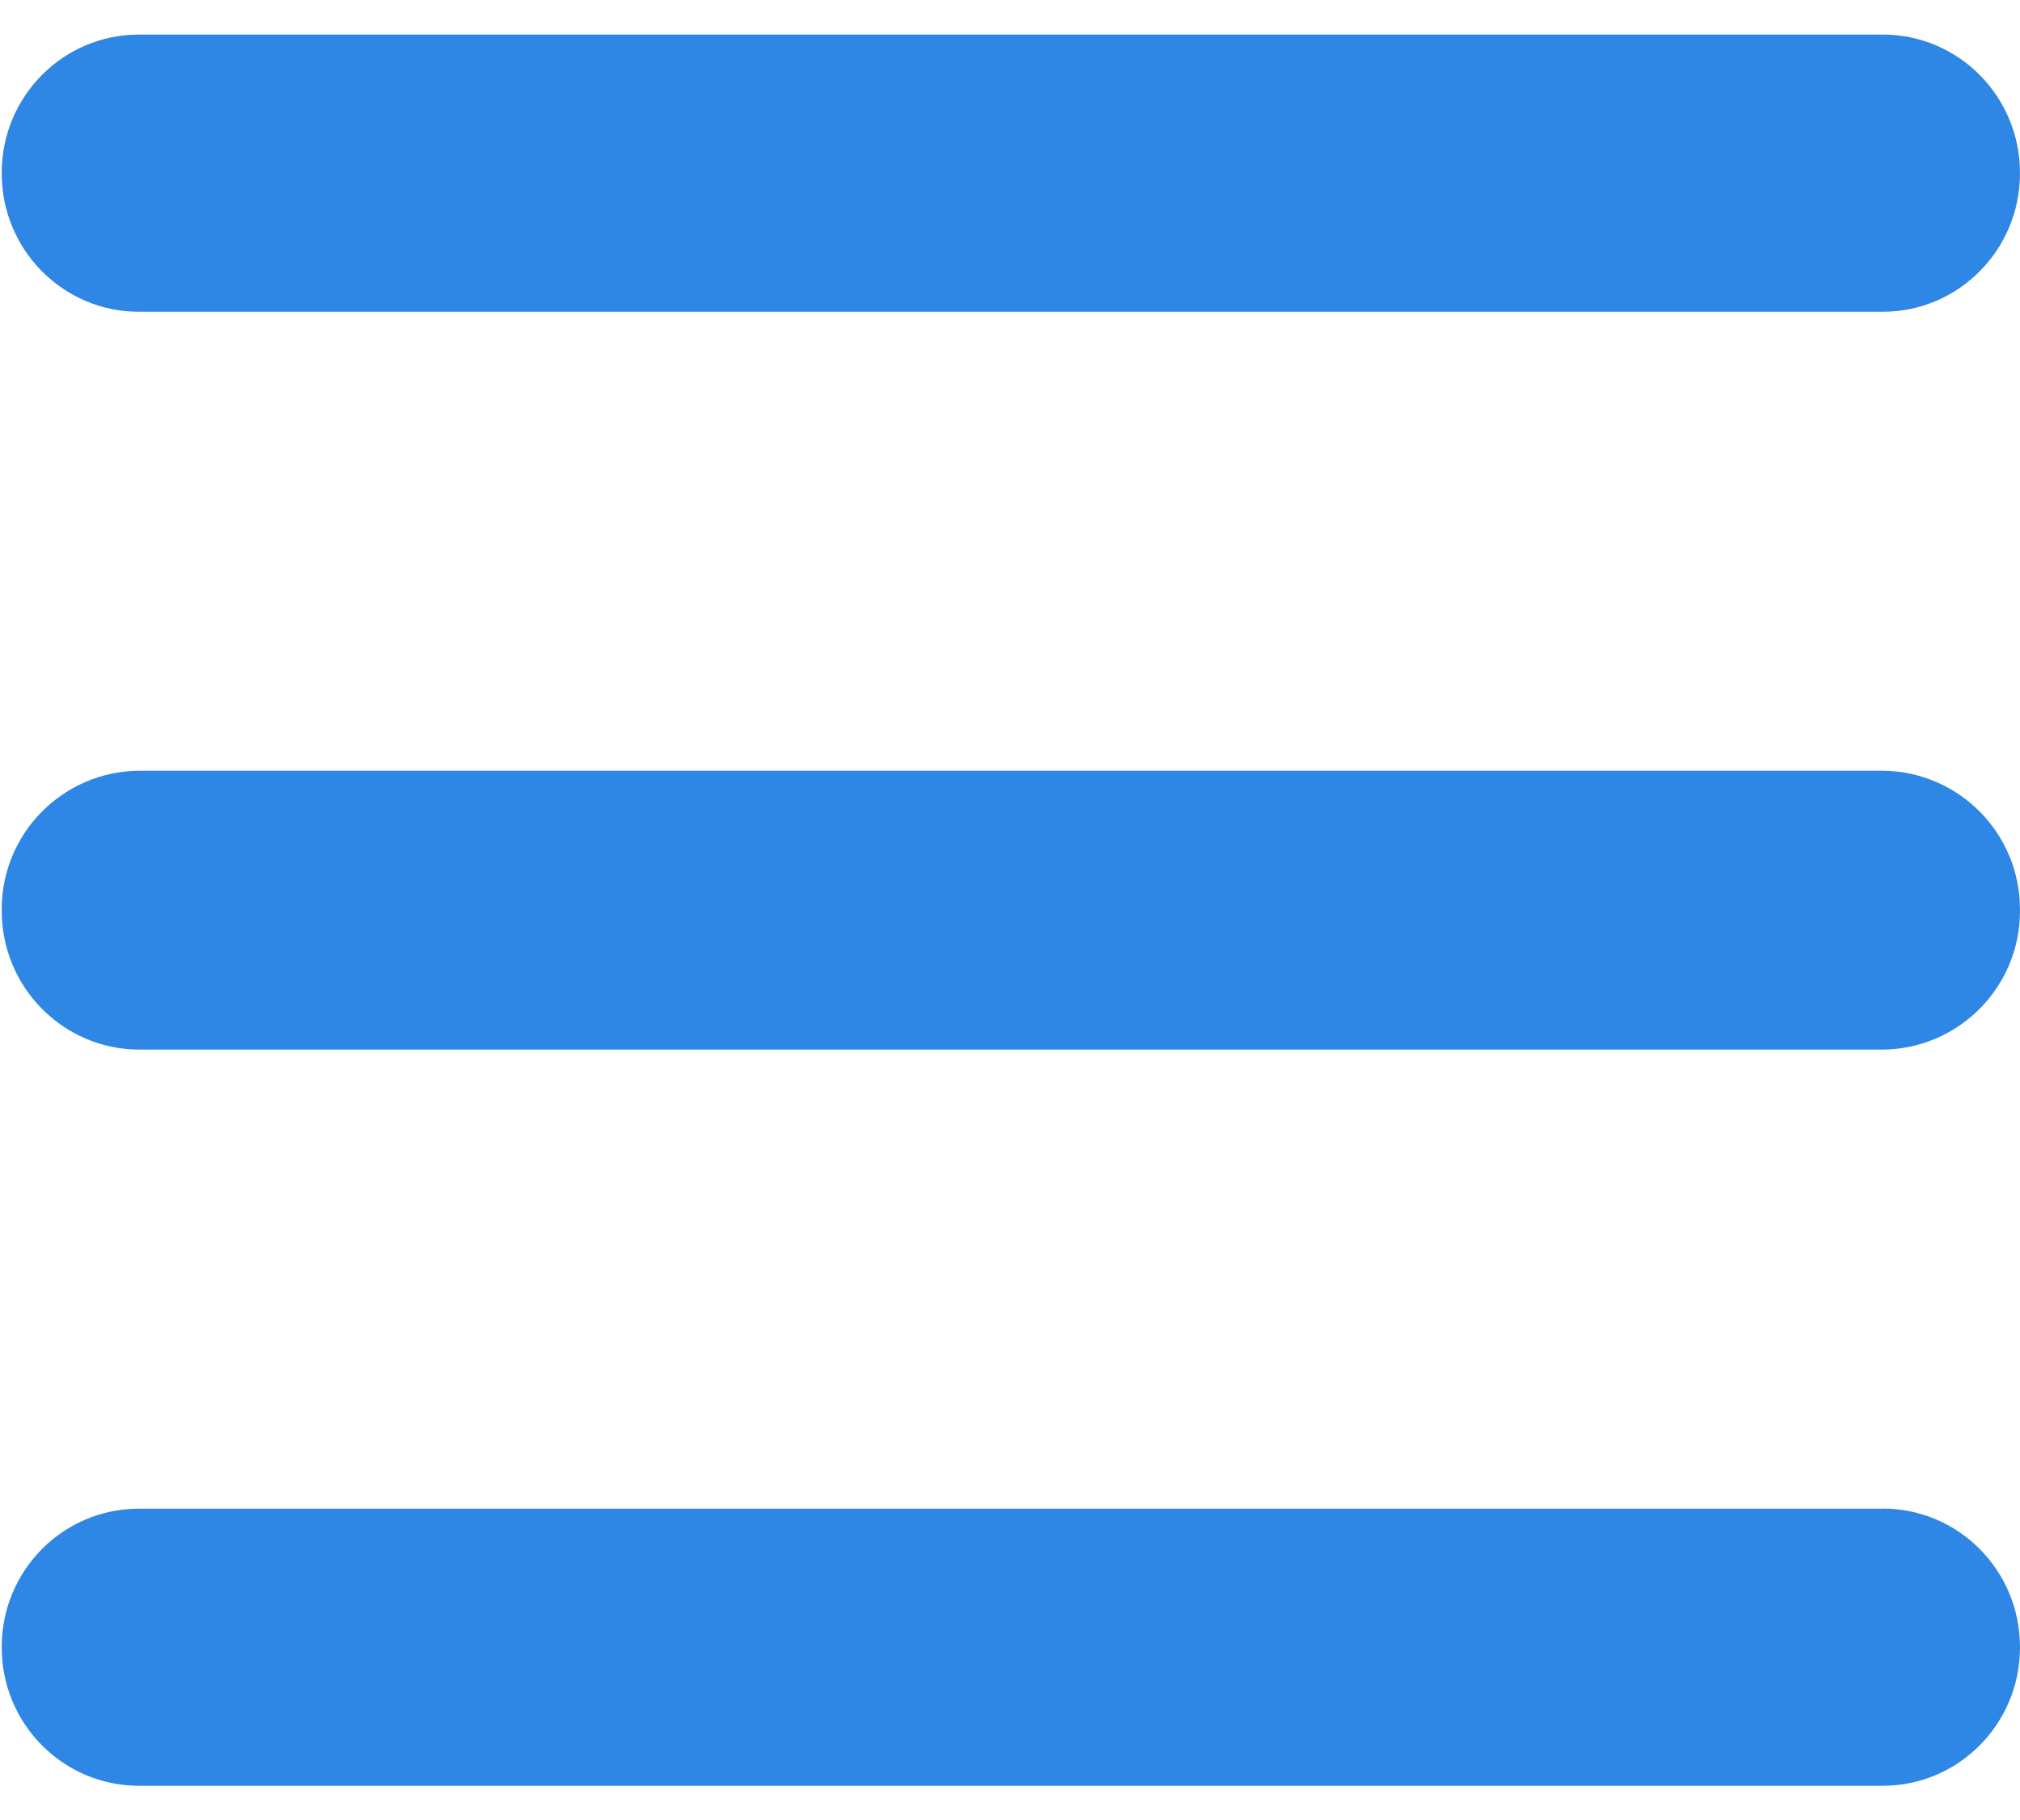
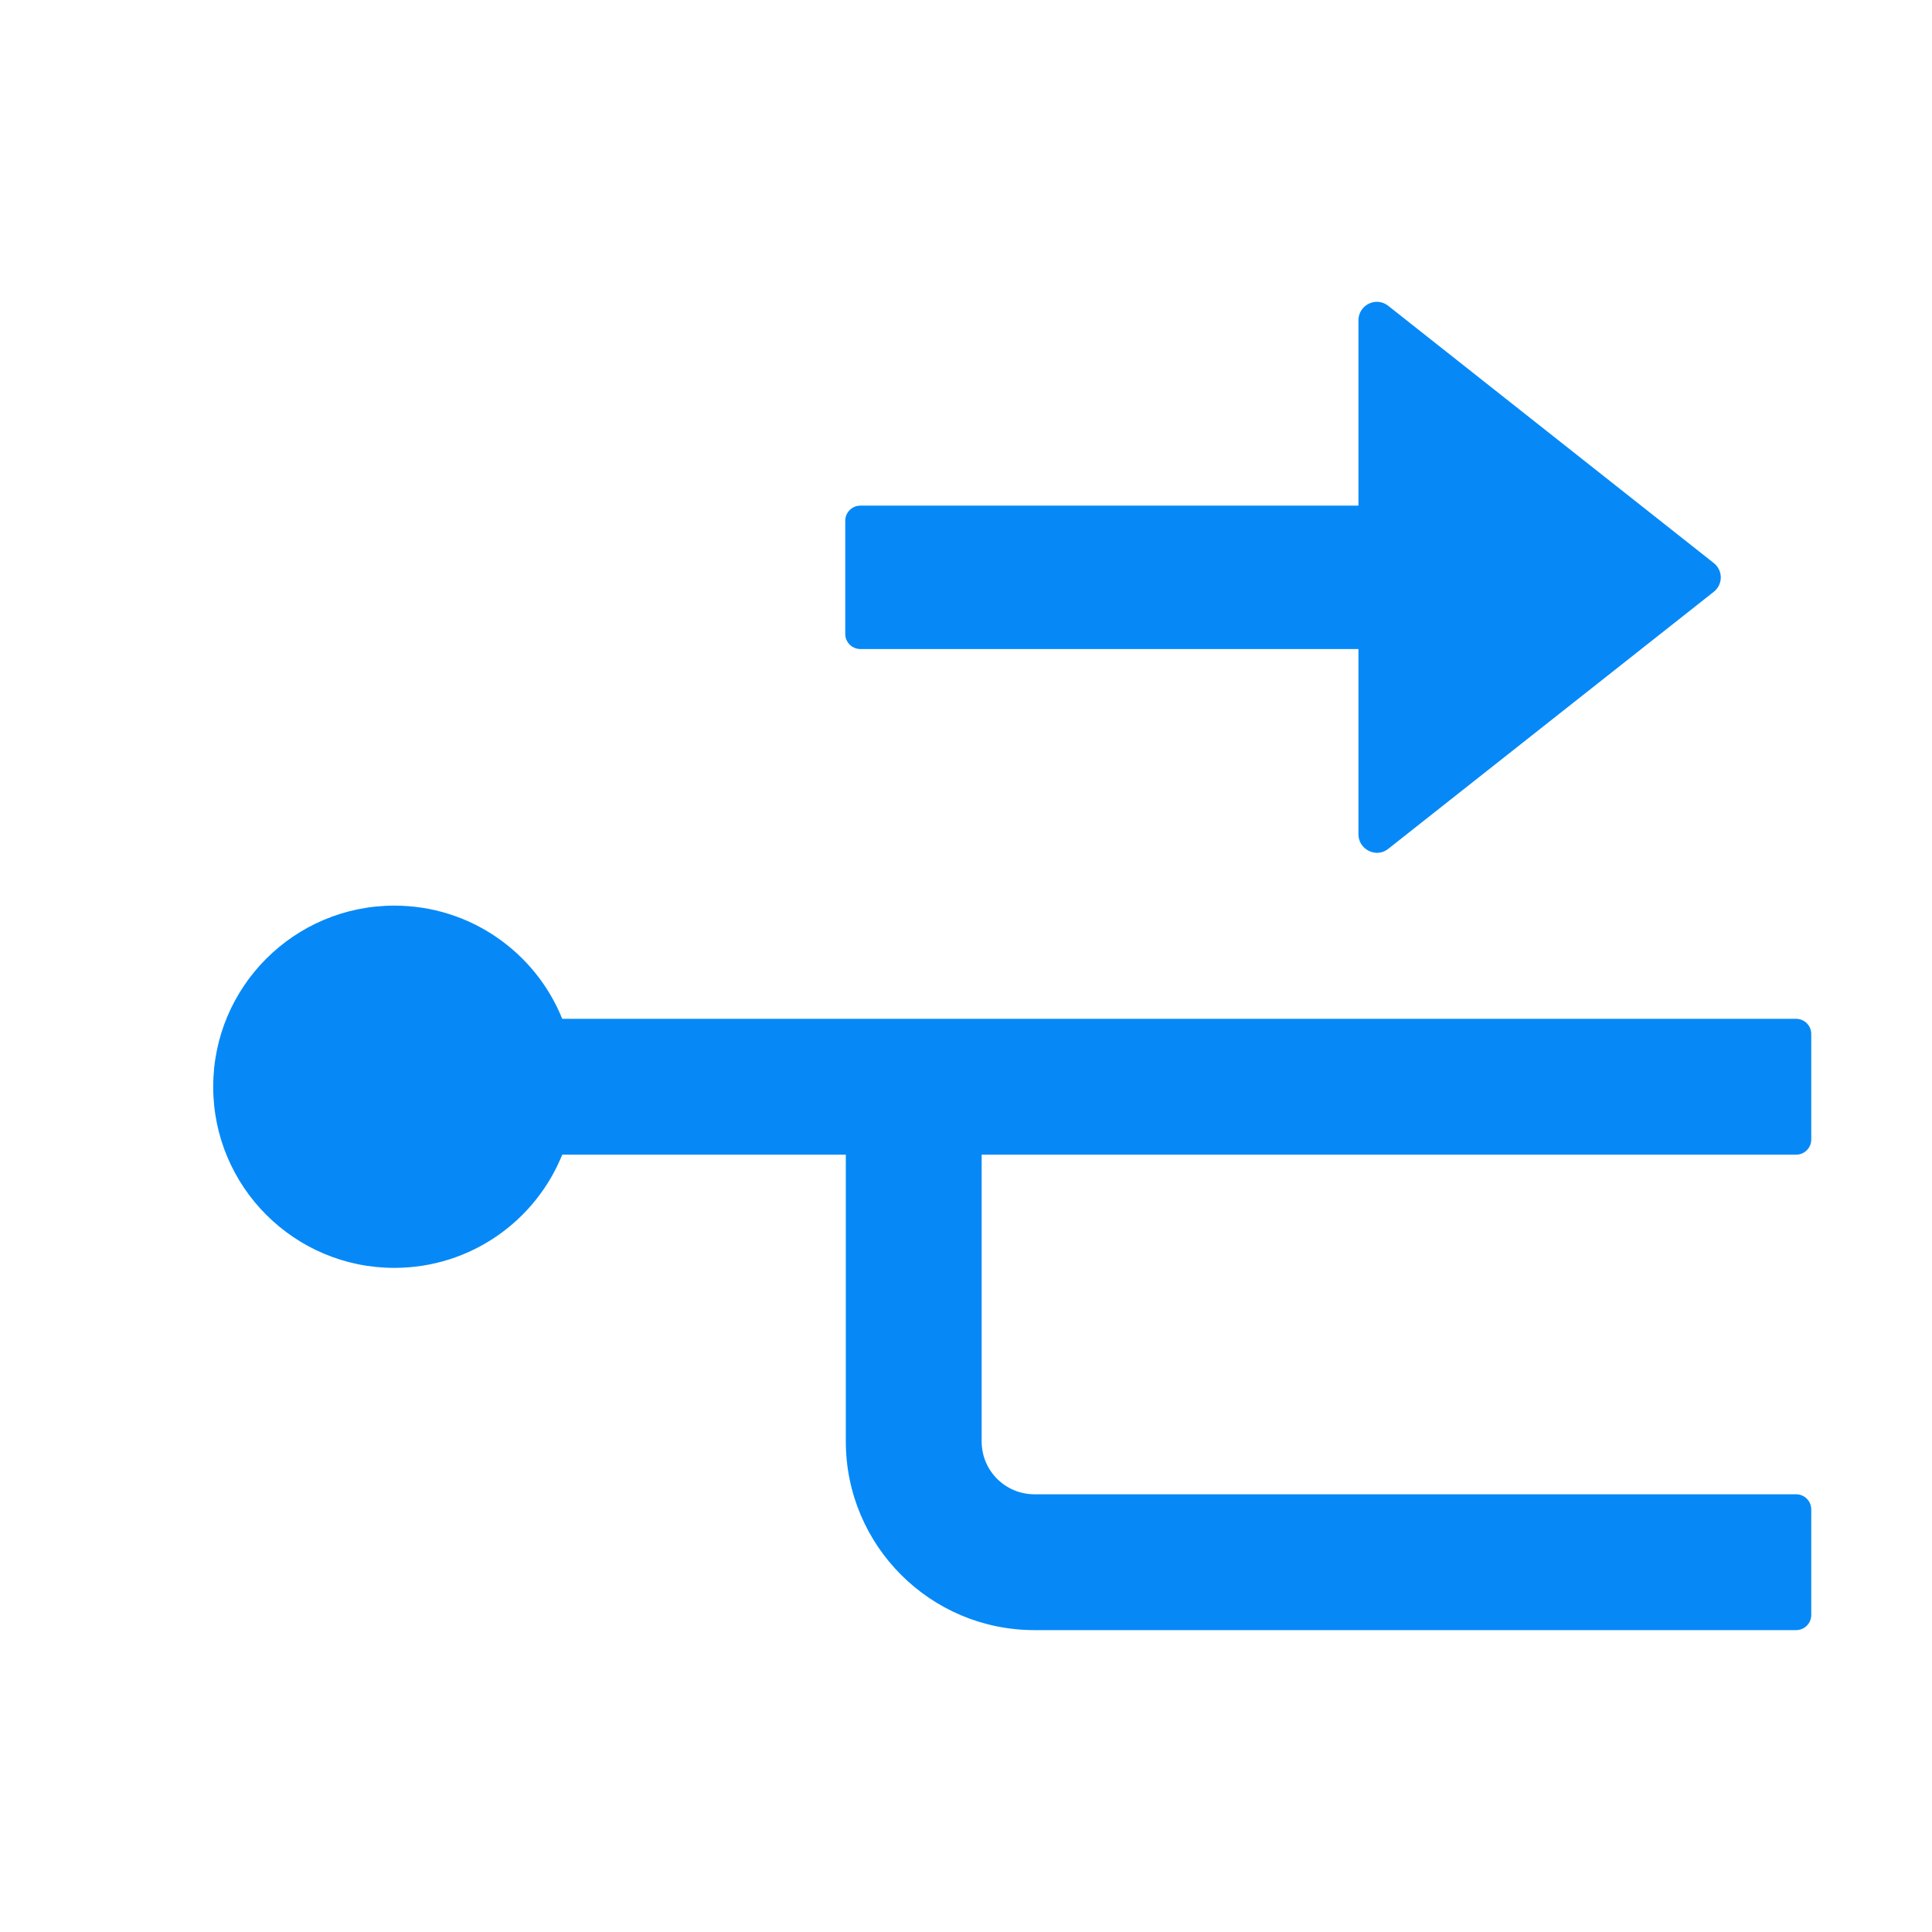
- <svg xmlns="http://www.w3.org/2000/svg" t="1620957248232" class="icon" viewBox="0 0 1137 1024" version="1.1" p-id="83585" width="222.07" height="200">
+ <svg xmlns="http://www.w3.org/2000/svg" t="1634876856710" class="icon" viewBox="0 0 1024 1024" version="1.1" p-id="28985" width="200" height="200">
  <defs>
    <style type="text/css" />
  </defs>
-   <path d="M1059.783 19.456H78.165C35.499 19.456 0.967 54.272 0.967 97.223v0.398c0 42.951 34.588 77.824 77.198 77.824h981.618c42.61 0 77.198-34.873 77.198-77.824v-0.398c0-42.951-34.588-77.767-77.198-77.767z m-0.398 414.265H78.507A77.938 77.938 0 0 0 0.967 511.886v0.626c0 43.179 34.702 78.165 77.596 78.165h980.764a77.938 77.938 0 0 0 77.653-78.165v-0.569a77.938 77.938 0 0 0-77.596-78.222z m0.398 415.289H78.165c-42.667 0-77.198 34.816-77.198 77.767v0.398c0 42.951 34.588 77.767 77.198 77.767h981.618c42.61 0 77.198-34.816 77.198-77.767v-0.398c0-42.951-34.588-77.824-77.198-77.824z" fill="#2E87E4" p-id="83586" />
+   <path d="M952 612c4.4 0 8-3.6 8-8v-56c0-4.4-3.6-8-8-8H298c-14.2-35.2-48.7-60-89-60-53 0-96 43-96 96s43 96 96 96c40.3 0 74.8-24.8 89-60h150.3v152c0 55.2 44.8 100 100 100H952c4.4 0 8-3.6 8-8v-56c0-4.4-3.6-8-8-8H548.3c-15.5 0-28-12.5-28-28V612H952zM456 344h264v98.2c0 8.1 9.5 12.8 15.8 7.7l172.5-136.2c5-3.9 5-11.4 0-15.3L735.8 162.1c-6.4-5.1-15.8-0.5-15.8 7.7V268H456c-4.4 0-8 3.6-8 8v60c0 4.4 3.6 8 8 8z" p-id="28986" fill="#0689f7" />
</svg>
